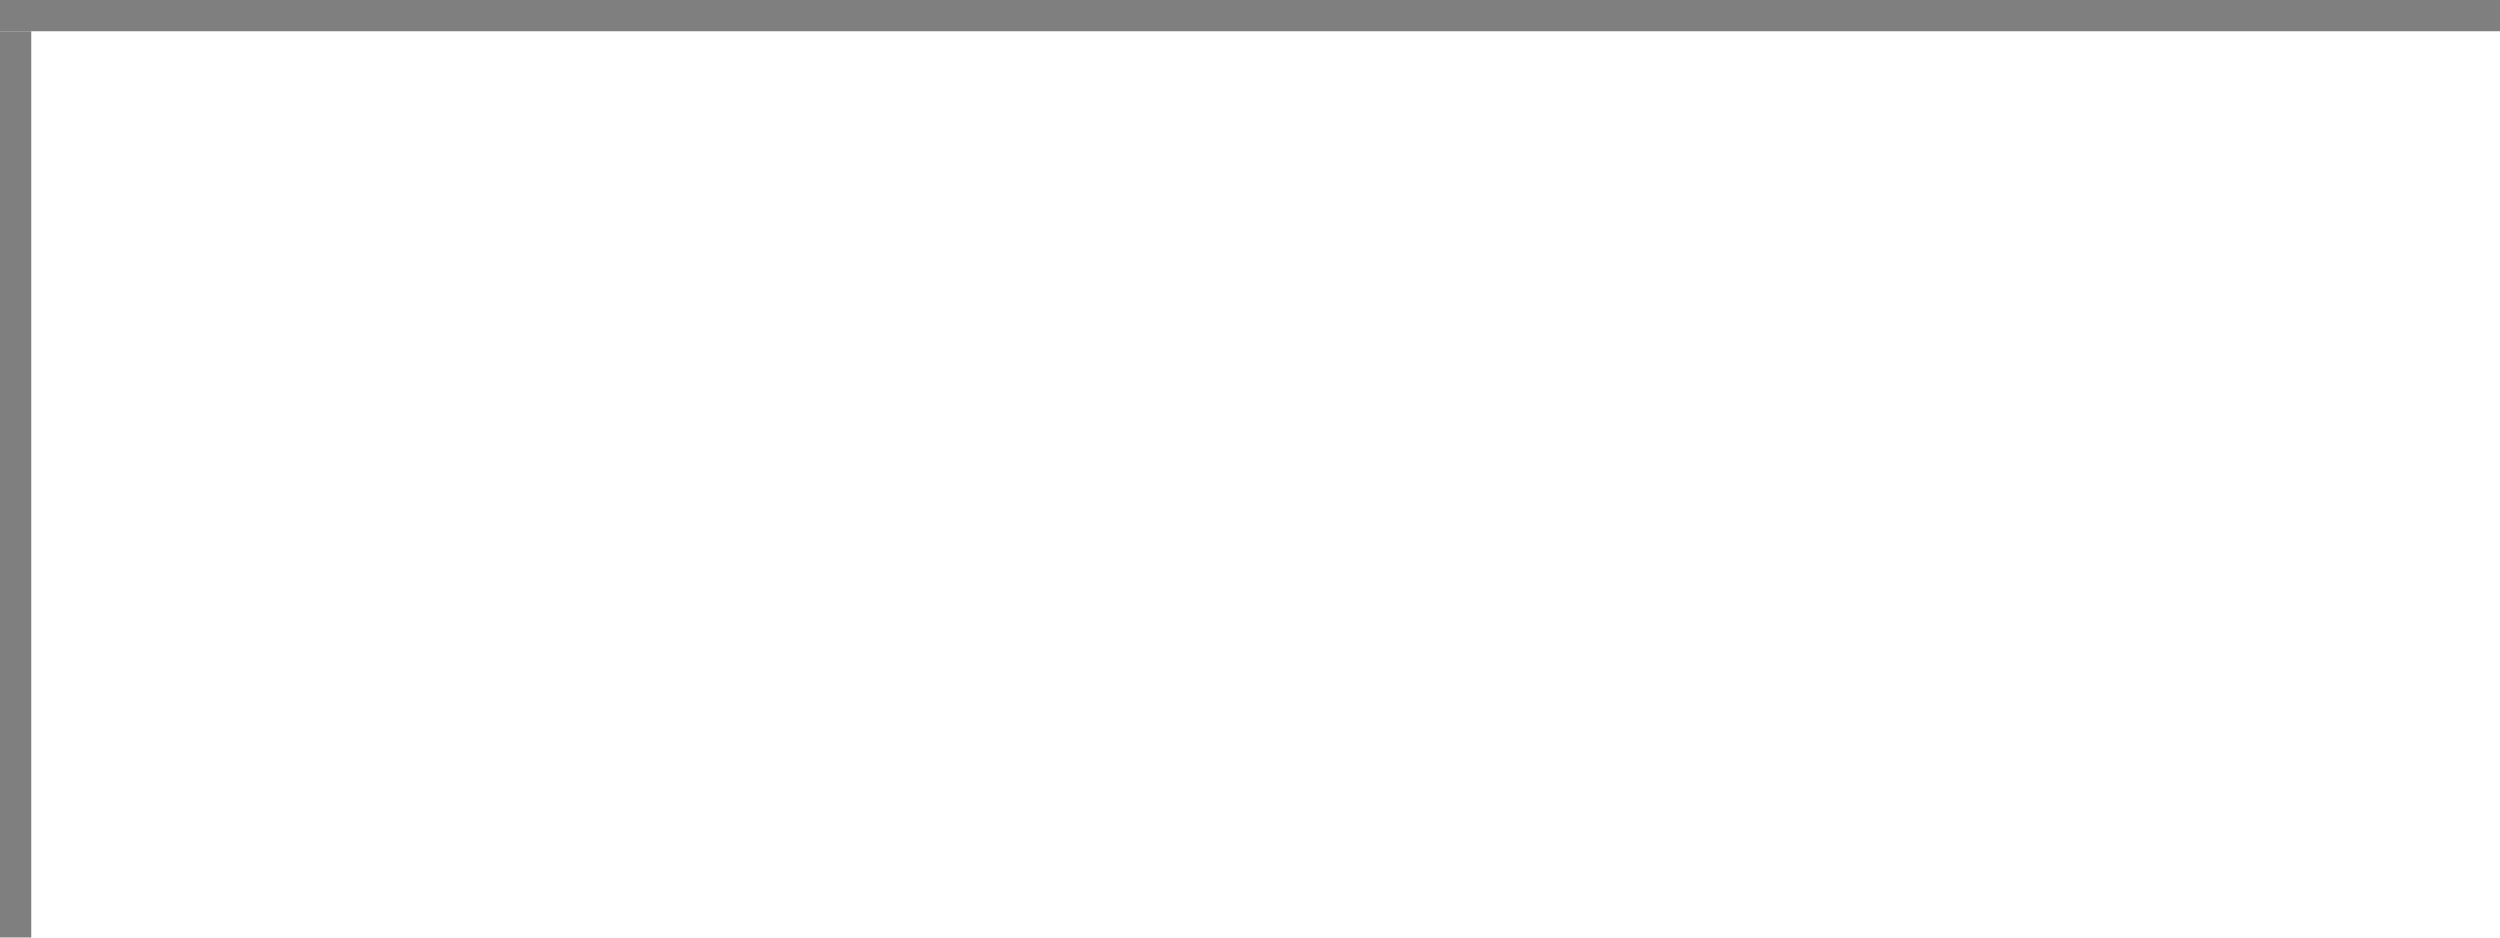
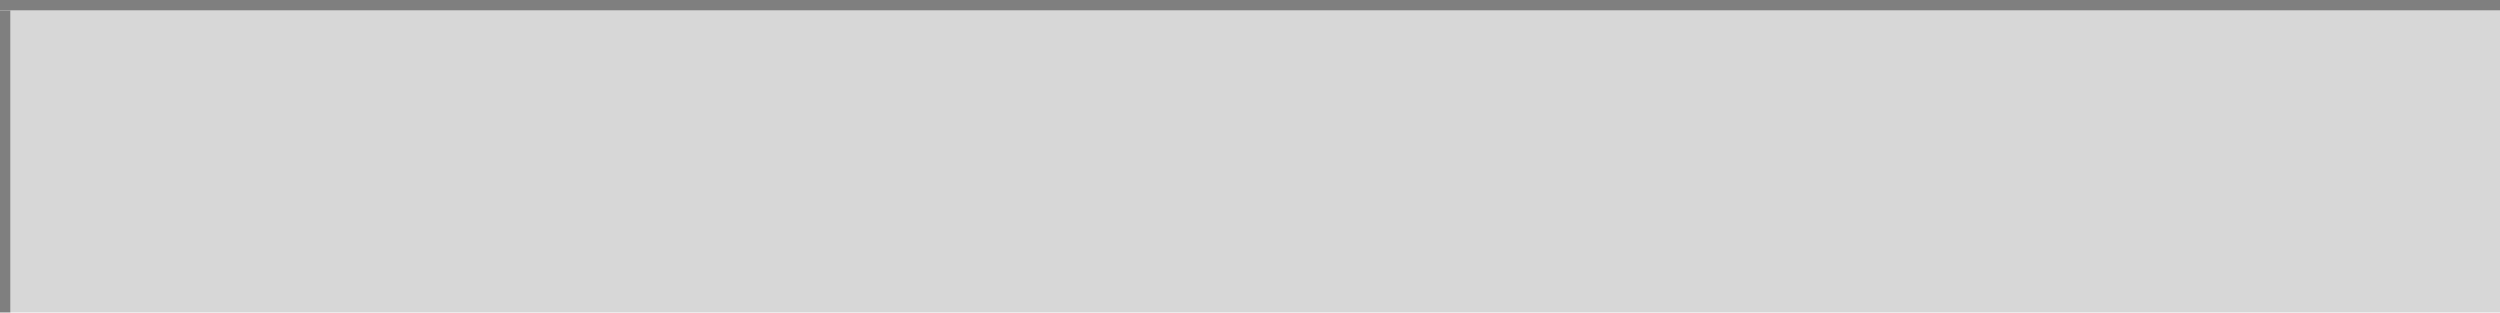
- <svg xmlns="http://www.w3.org/2000/svg" version="1.1" width="80px" height="30px" viewBox="602 270 80 30">
-   <path d="M 1 1  L 80 1  L 80 30  L 1 30  L 1 1  Z " fill-rule="nonzero" fill="rgba(255, 255, 255, 1)" stroke="none" transform="matrix(1 0 0 1 602 270 )" class="fill" />
-   <path d="M 0.5 1  L 0.5 30  " stroke-width="1" stroke-dasharray="0" stroke="rgba(127, 127, 127, 1)" fill="none" transform="matrix(1 0 0 1 602 270 )" class="stroke" />
-   <path d="M 0 0.5  L 80 0.5  " stroke-width="1" stroke-dasharray="0" stroke="rgba(127, 127, 127, 1)" fill="none" transform="matrix(1 0 0 1 602 270 )" class="stroke" />
+ <svg xmlns="http://www.w3.org/2000/svg" version="1.1" width="240px" height="30px" viewBox="92 0 240 30">
+   <path d="M 1 1  L 240 1  L 240 30  L 1 30  L 1 1  Z " fill-rule="nonzero" fill="rgba(215, 215, 215, 0.996)" stroke="none" transform="matrix(1 0 0 1 92 0 )" class="fill" />
+   <path d="M 0.5 1  L 0.5 30  " stroke-width="1" stroke-dasharray="0" stroke="rgba(127, 127, 127, 1)" fill="none" transform="matrix(1 0 0 1 92 0 )" class="stroke" />
+   <path d="M 0 0.5  L 240 0.5  " stroke-width="1" stroke-dasharray="0" stroke="rgba(127, 127, 127, 1)" fill="none" transform="matrix(1 0 0 1 92 0 )" class="stroke" />
</svg>
